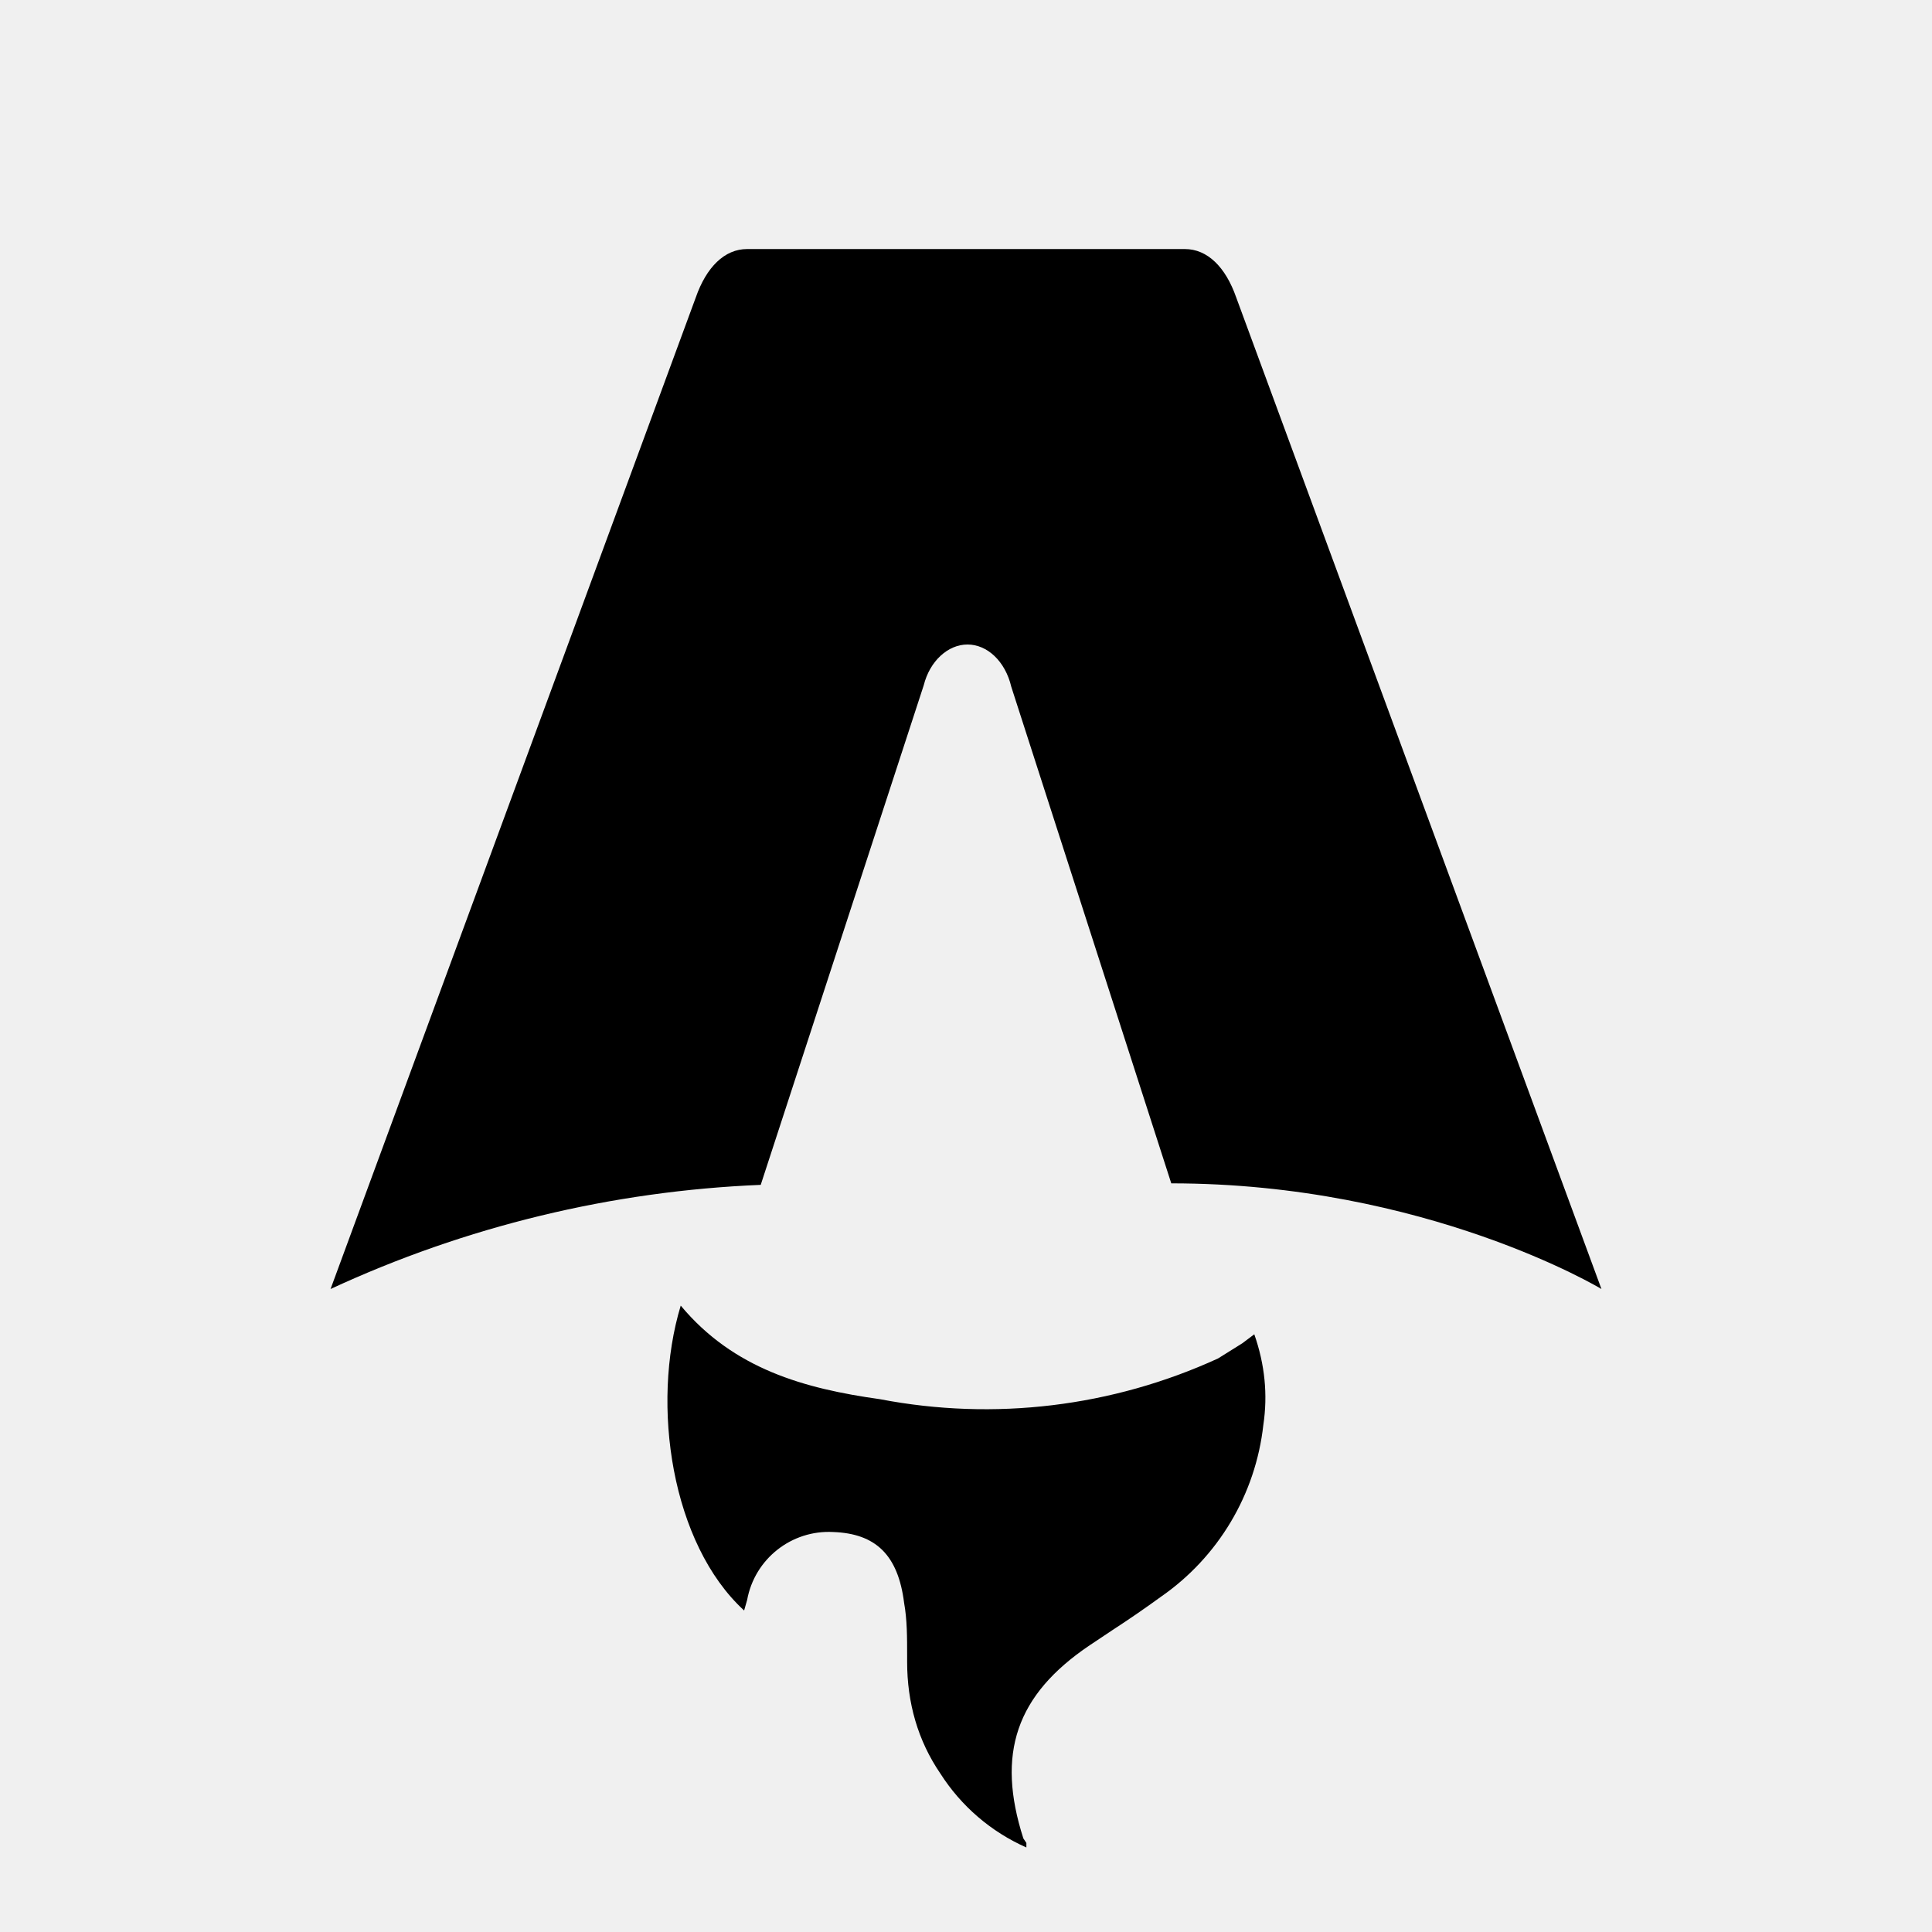
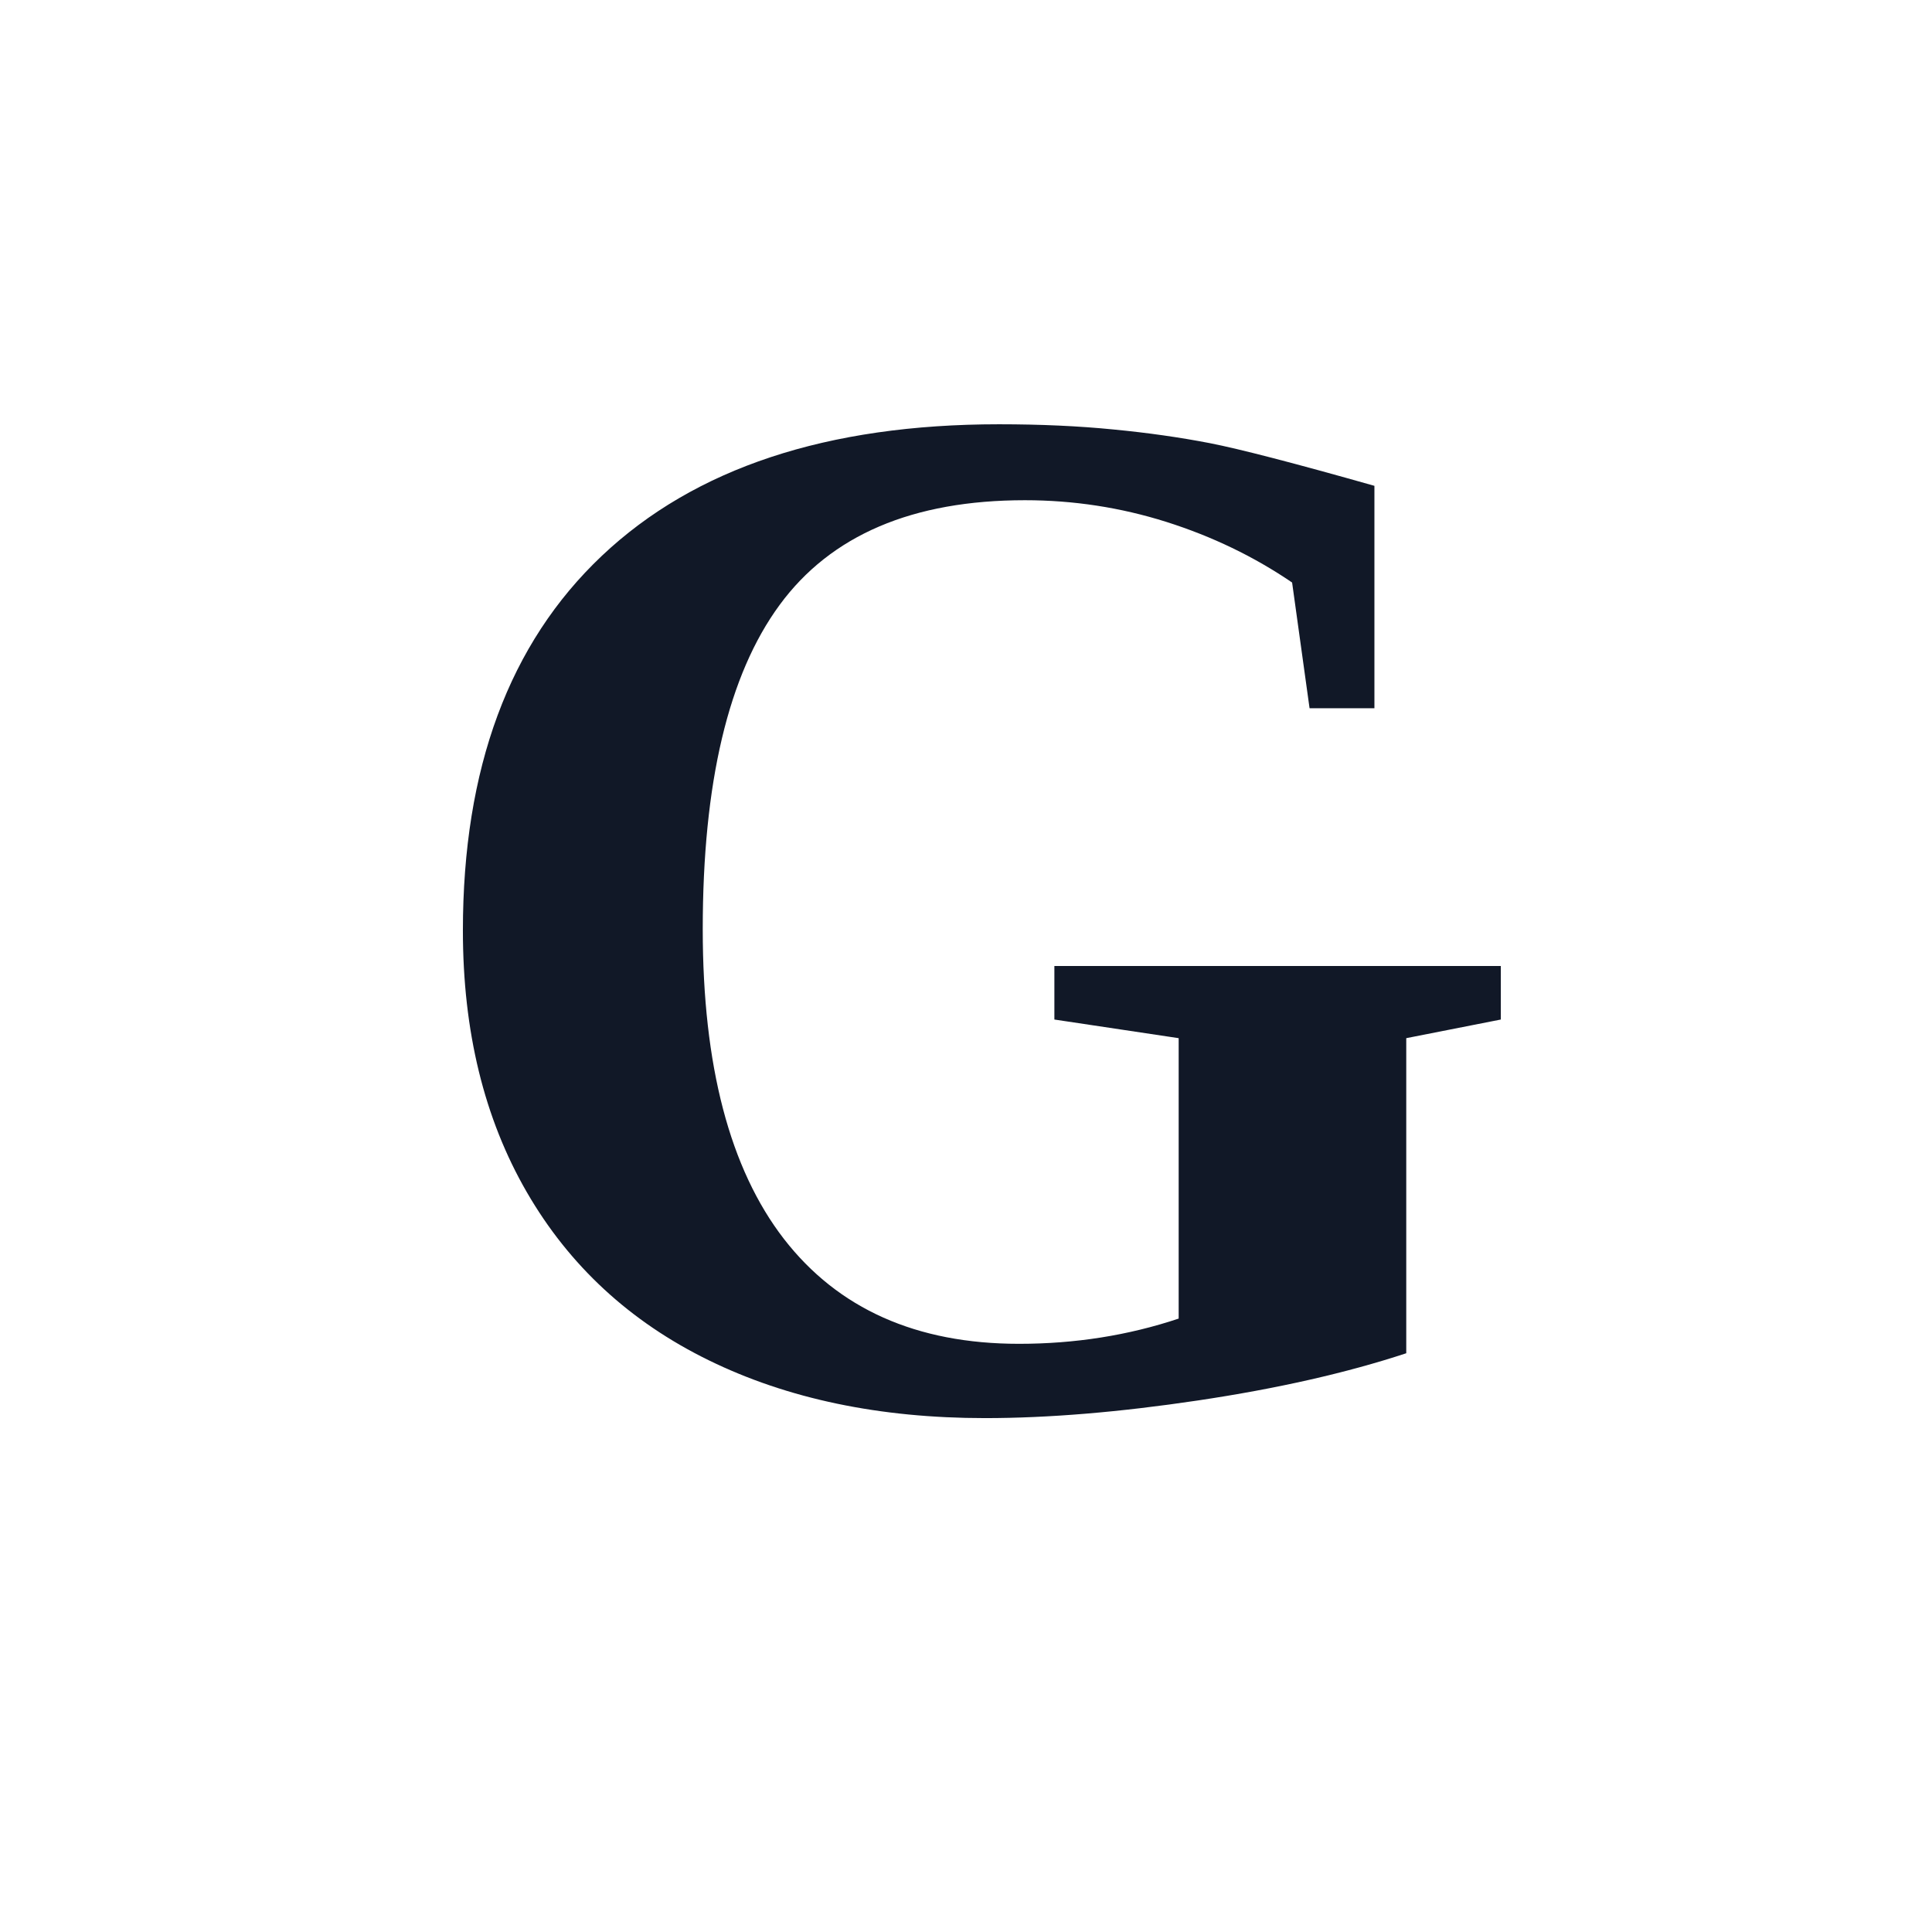
- <svg xmlns="http://www.w3.org/2000/svg" fill="none" viewBox="0 0 128 128">
-   <path d="M50.4 78.5a75.1 75.1 0 0 0-28.5 6.9l24.2-65.7c.7-2 1.9-3.2 3.4-3.2h29c1.5 0 2.7 1.2 3.4 3.2l24.2 65.7s-11.6-7-28.5-7L67 45.5c-.4-1.7-1.6-2.8-2.9-2.8-1.3 0-2.5 1.1-2.9 2.7L50.4 78.5Zm-1.1 28.2Zm-4.2-20.2c-2 6.6-.6 15.8 4.2 20.2a17.5 17.5 0 0 1 .2-.7 5.5 5.5 0 0 1 5.7-4.5c2.8.1 4.3 1.5 4.7 4.7.2 1.1.2 2.3.2 3.5v.4c0 2.7.7 5.2 2.2 7.4a13 13 0 0 0 5.7 4.9v-.3l-.2-.3c-1.8-5.6-.5-9.5 4.4-12.8l1.5-1a73 73 0 0 0 3.2-2.2 16 16 0 0 0 6.8-11.4c.3-2 .1-4-.6-6l-.8.6-1.6 1a37 37 0 0 1-22.4 2.7c-5-.7-9.7-2-13.2-6.2Z" />
+ <svg xmlns="http://www.w3.org/2000/svg" viewBox="0 0 128 128">
+   <rect width="128" height="128" rx="0" fill="#fff" class="fic-bg" />
+   <text x="64" y="93" text-anchor="middle" font-family="Georgia, 'Times New Roman', serif" font-size="98" font-weight="600" fill="#111827" class="fic-g">G</text>
  <style>
-         path { fill: #000; }
        @media (prefers-color-scheme: dark) {
-             path { fill: #FFF; }
+             .fic-bg { fill: #111827; }
+             .fic-g { fill: #fff; }
        }
    </style>
</svg>
